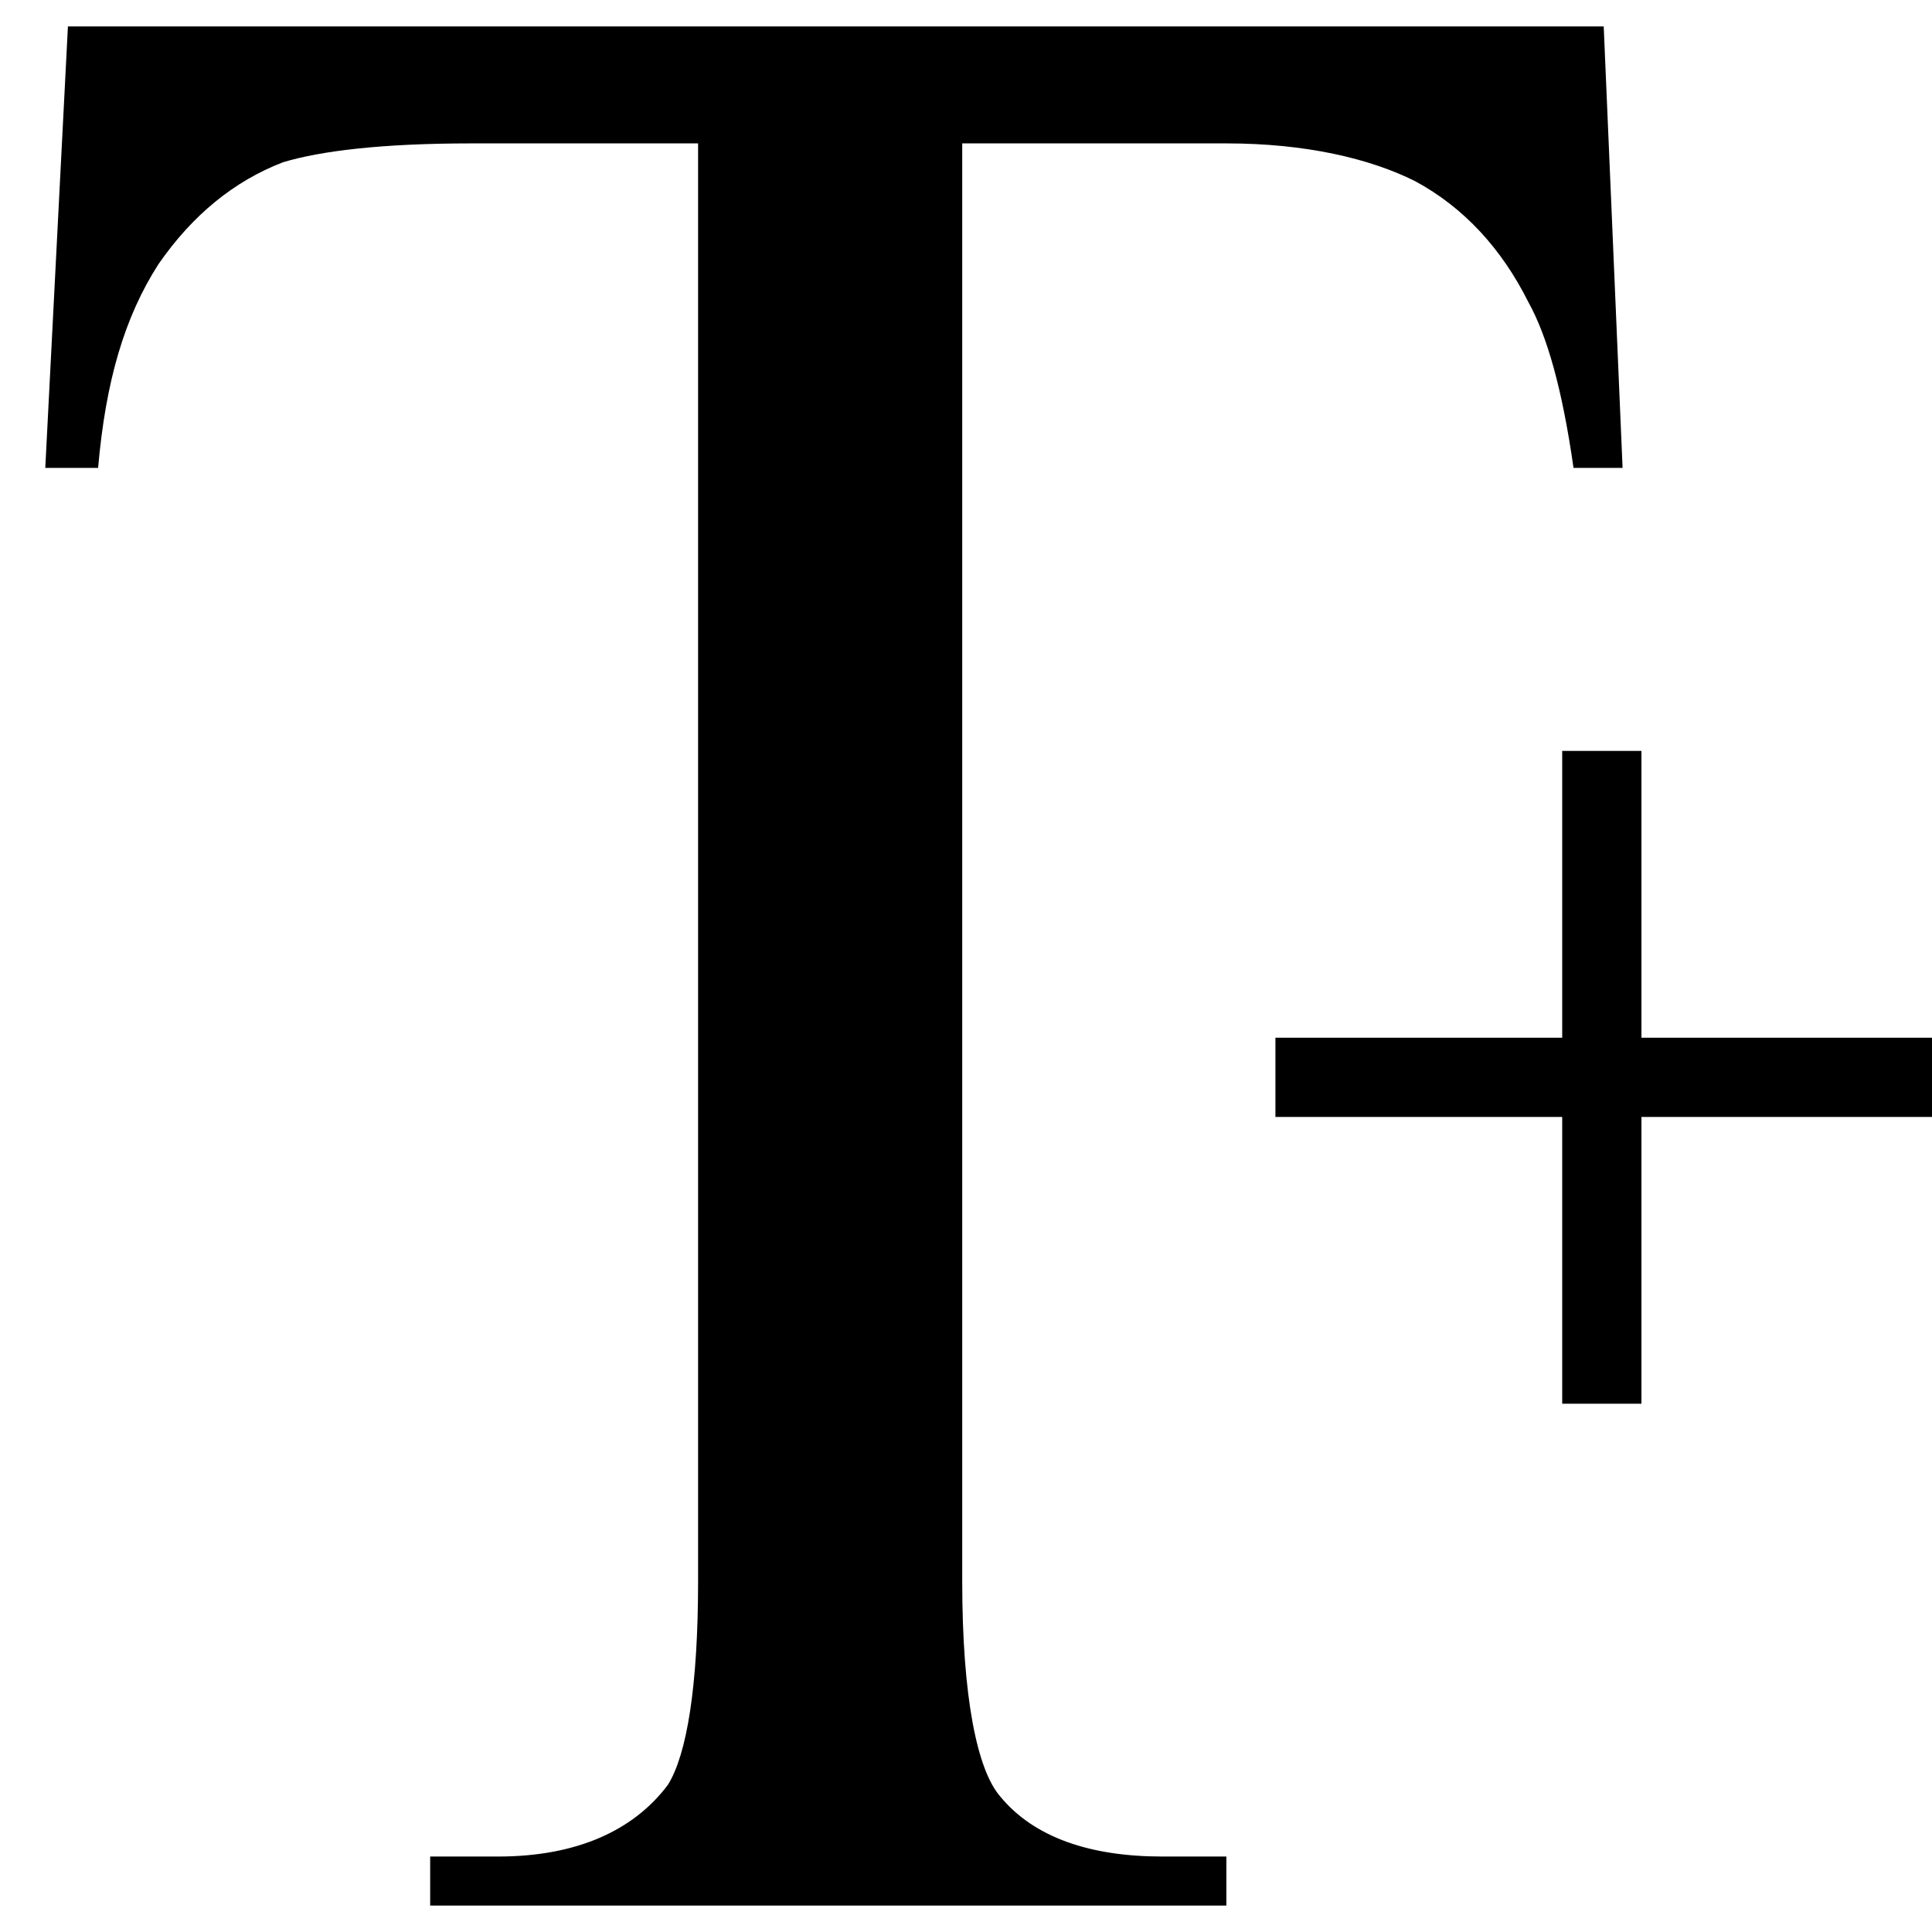
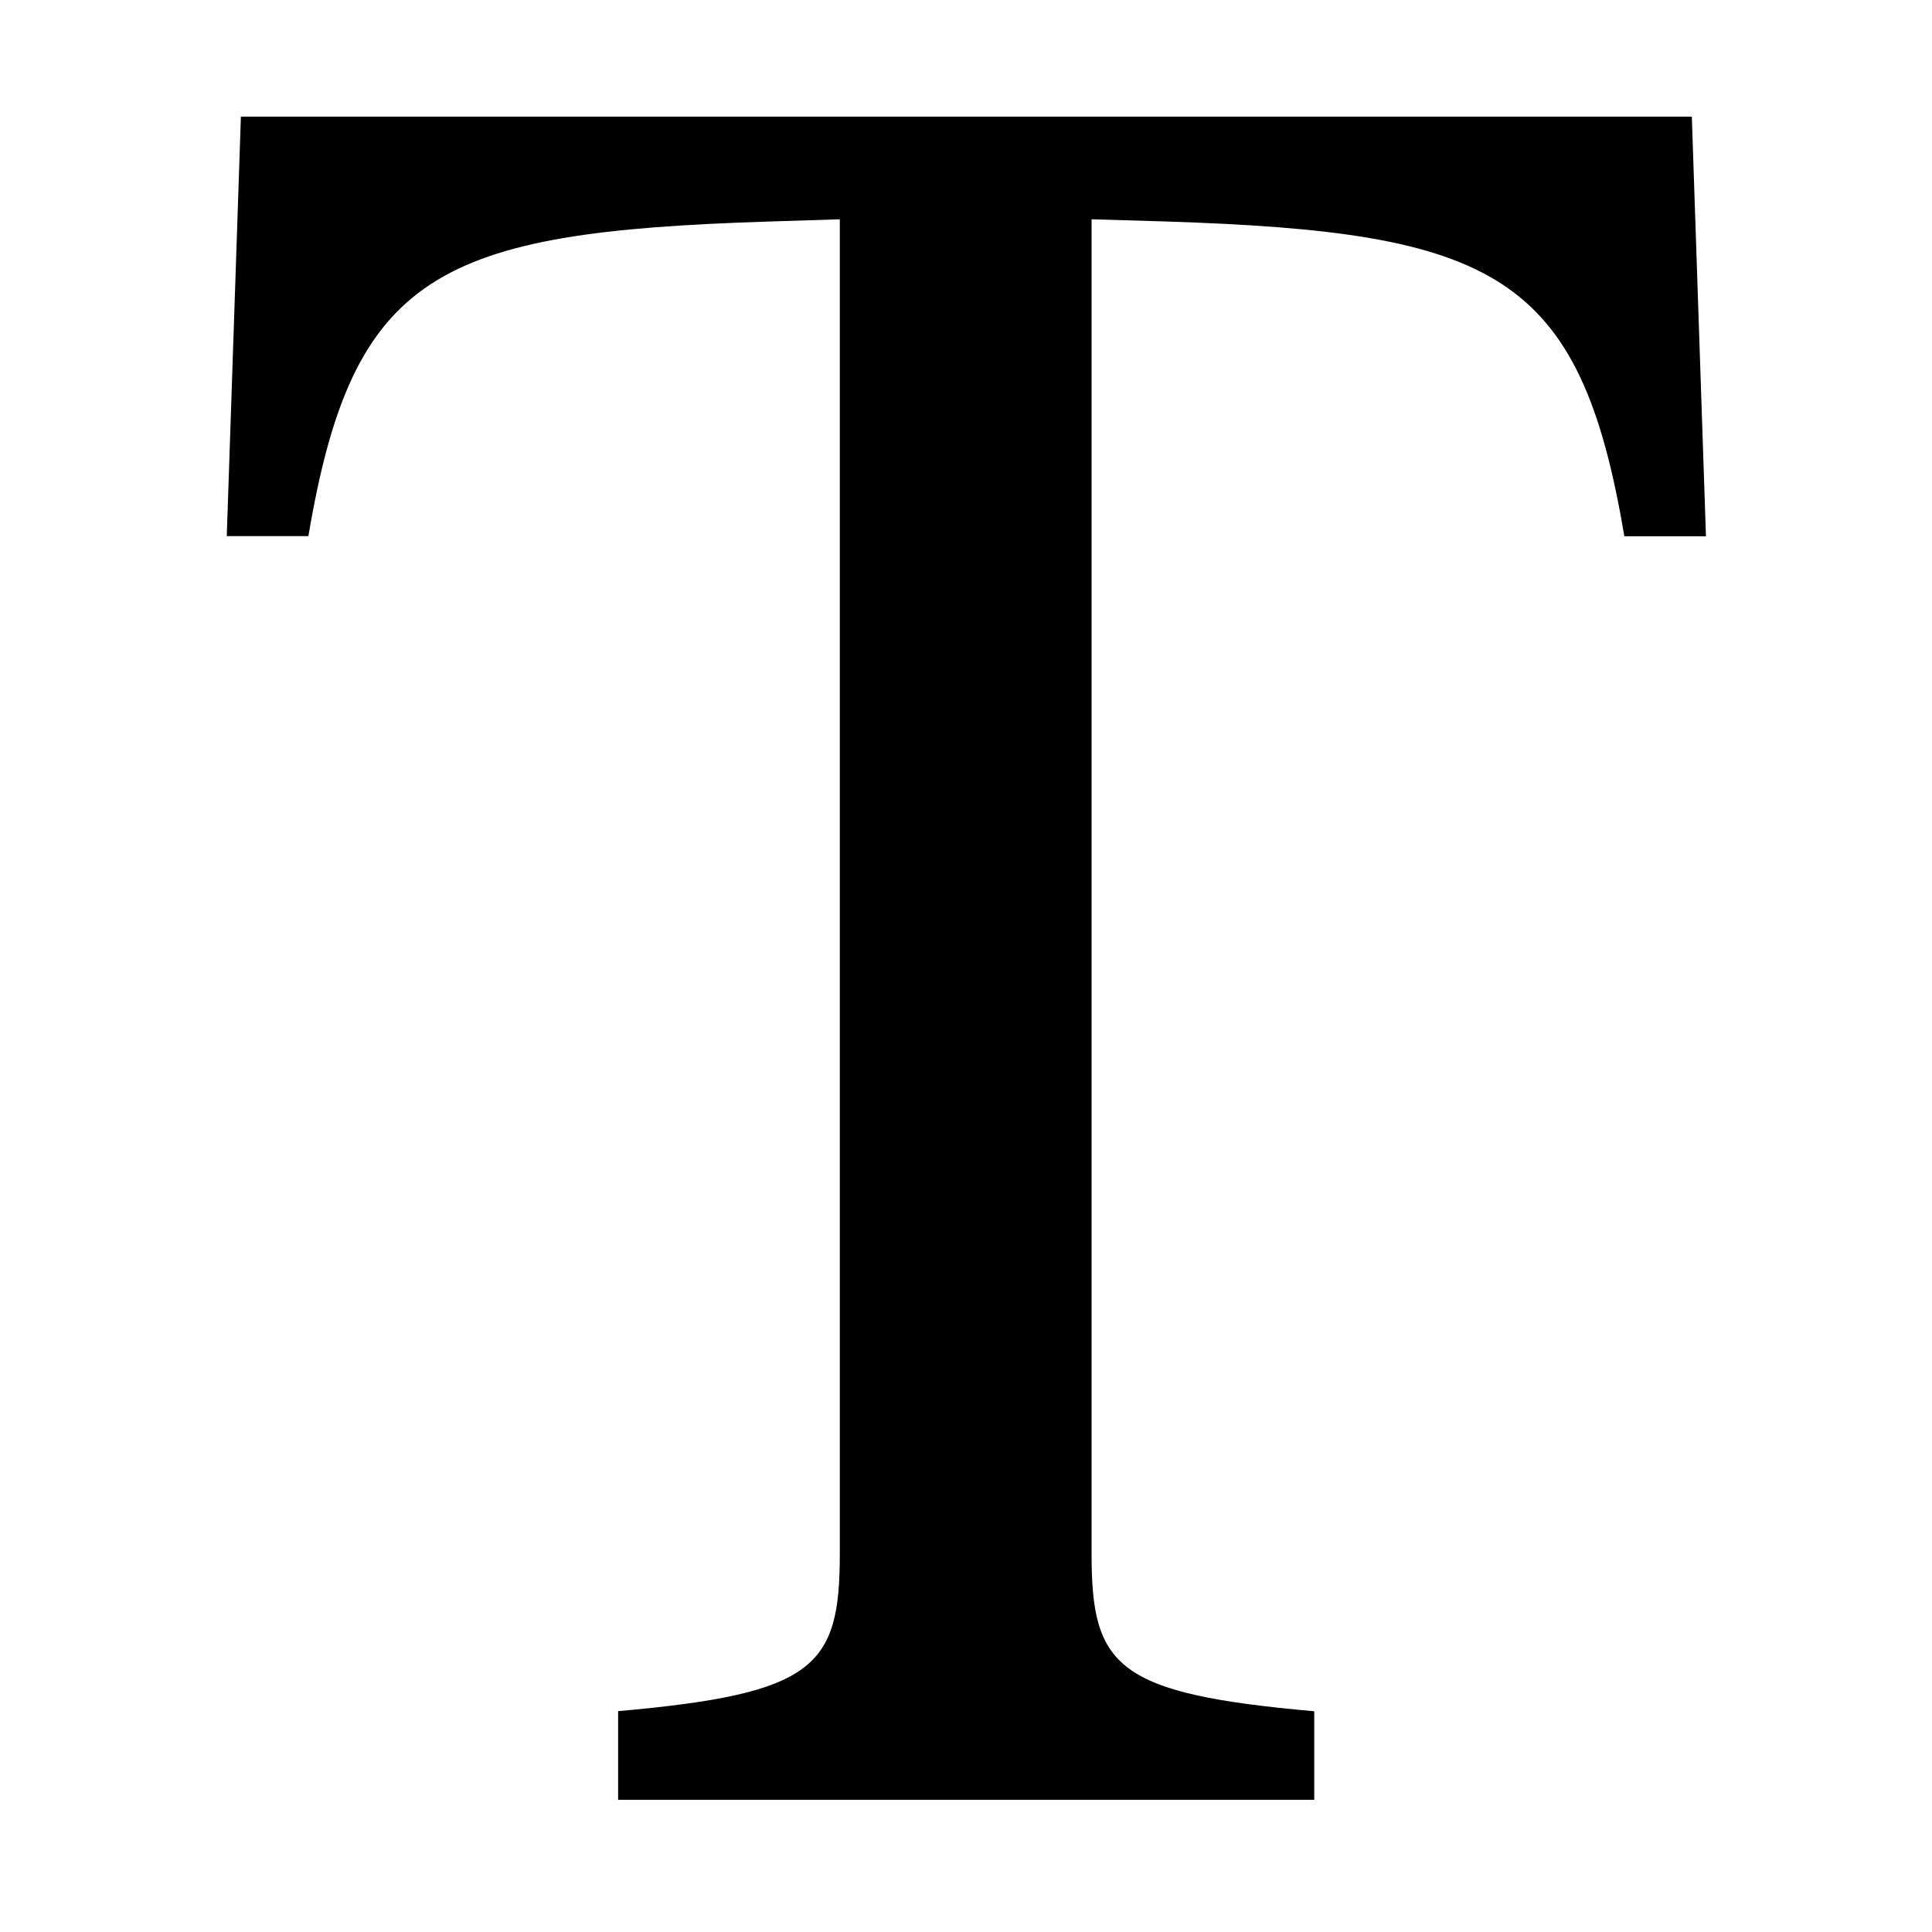
- <svg xmlns="http://www.w3.org/2000/svg" version="1.1" width="1024" height="1024" viewBox="0 0 1024 1024">
-   <g id="icomoon-ignore">
- </g>
-   <path d="M850 14l10 234h-26c-6-42-14-70-24-88-14-28-34-50-60-64-24-12-58-20-100-20h-140v762c0 62 8 100 20 114 18 22 48 32 86 32h34v26h-422v-26h36c42 0 72-14 90-38 10-16 16-52 16-108v-762h-120c-48 0-80 4-100 10-26 10-48 28-66 54-18 28-28 62-32 108h-28l12-234zM676 550h152v-152h42v152h154v42h-154v152h-42v-152h-152z" />
+ <svg xmlns="http://www.w3.org/2000/svg" id="svg2305" version="1.1" viewBox="0 0 16 16" class="bi bi-fonts" fill="currentColor" height="16" width="16">
+   <defs id="defs2309" />
+   <path style="stroke-width:1.412" id="path2303" d="M 14.011,0.966 H 1.995 L 1.878,4.44 H 2.554 C 2.921,2.26 3.624,1.922 6.357,1.835 L 6.955,1.816 V 12.868 c 0,0.936 -0.203,1.158 -1.836,1.303 v 0.734 H 10.884 V 14.172 C 9.243,14.026 9.04,13.804 9.04,12.868 V 1.816 l 0.609,0.018 c 2.731,0.088 3.437,0.425 3.803,2.607 h 0.676 z" />
</svg>
